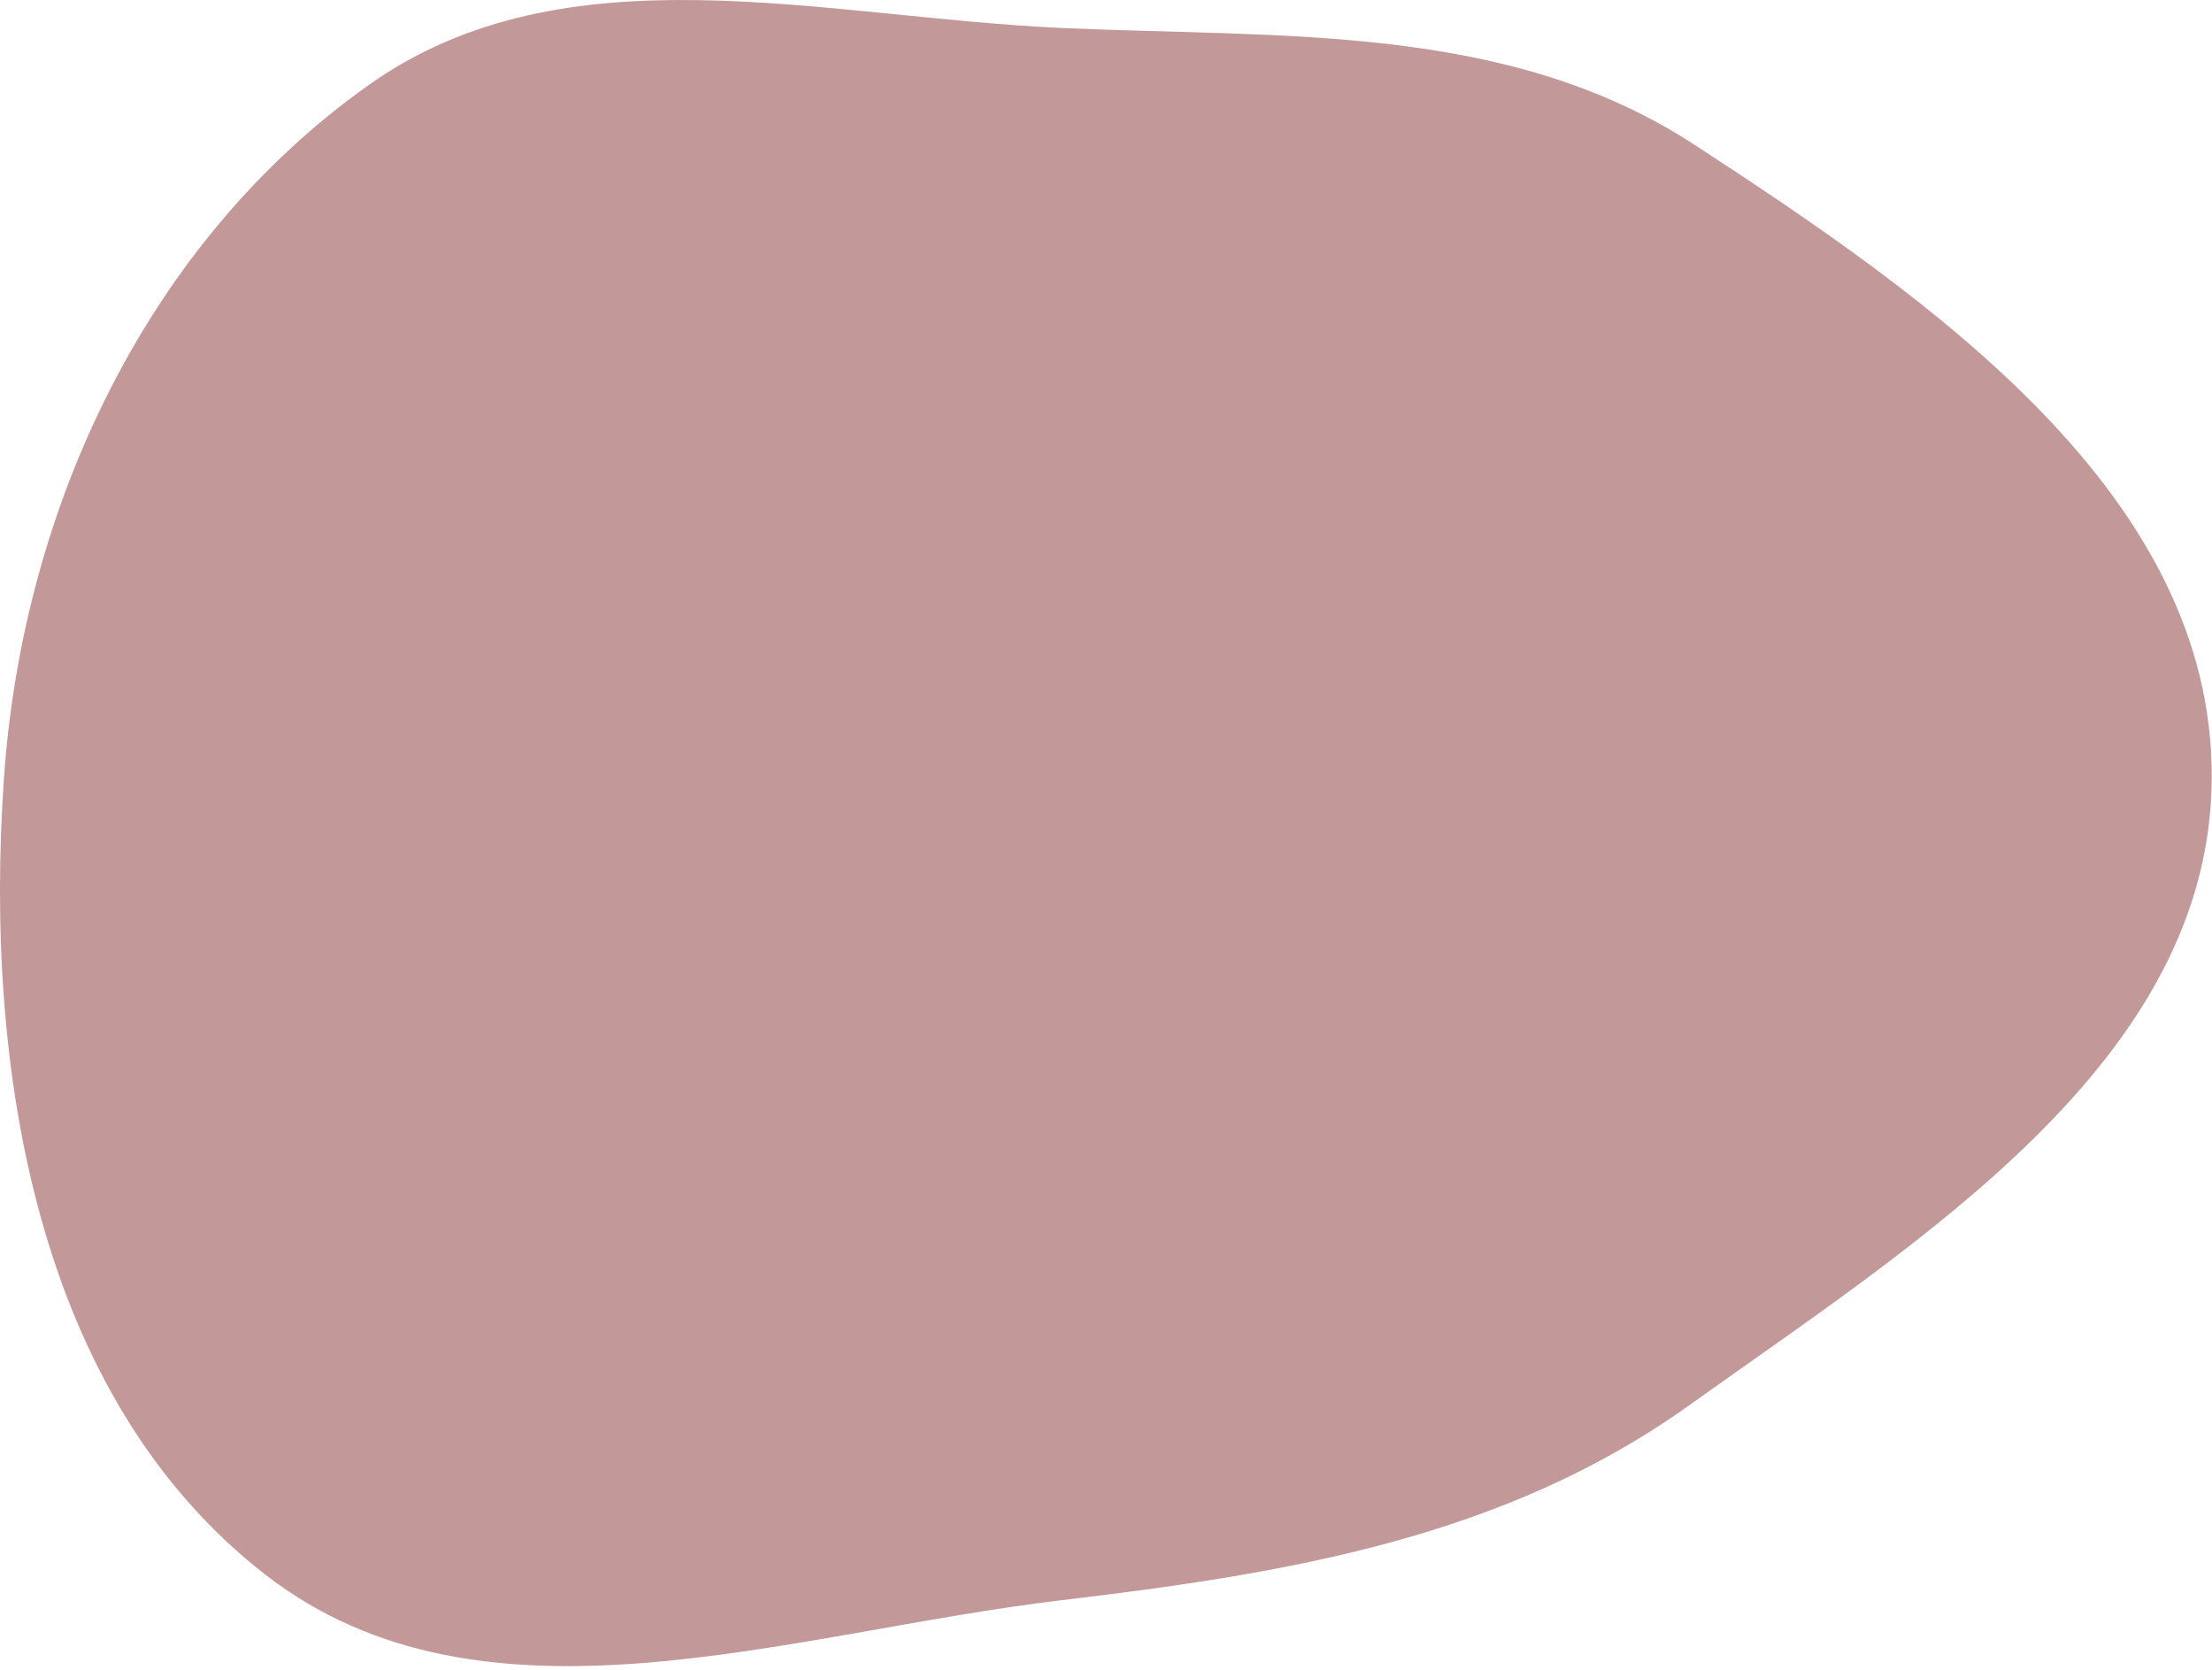
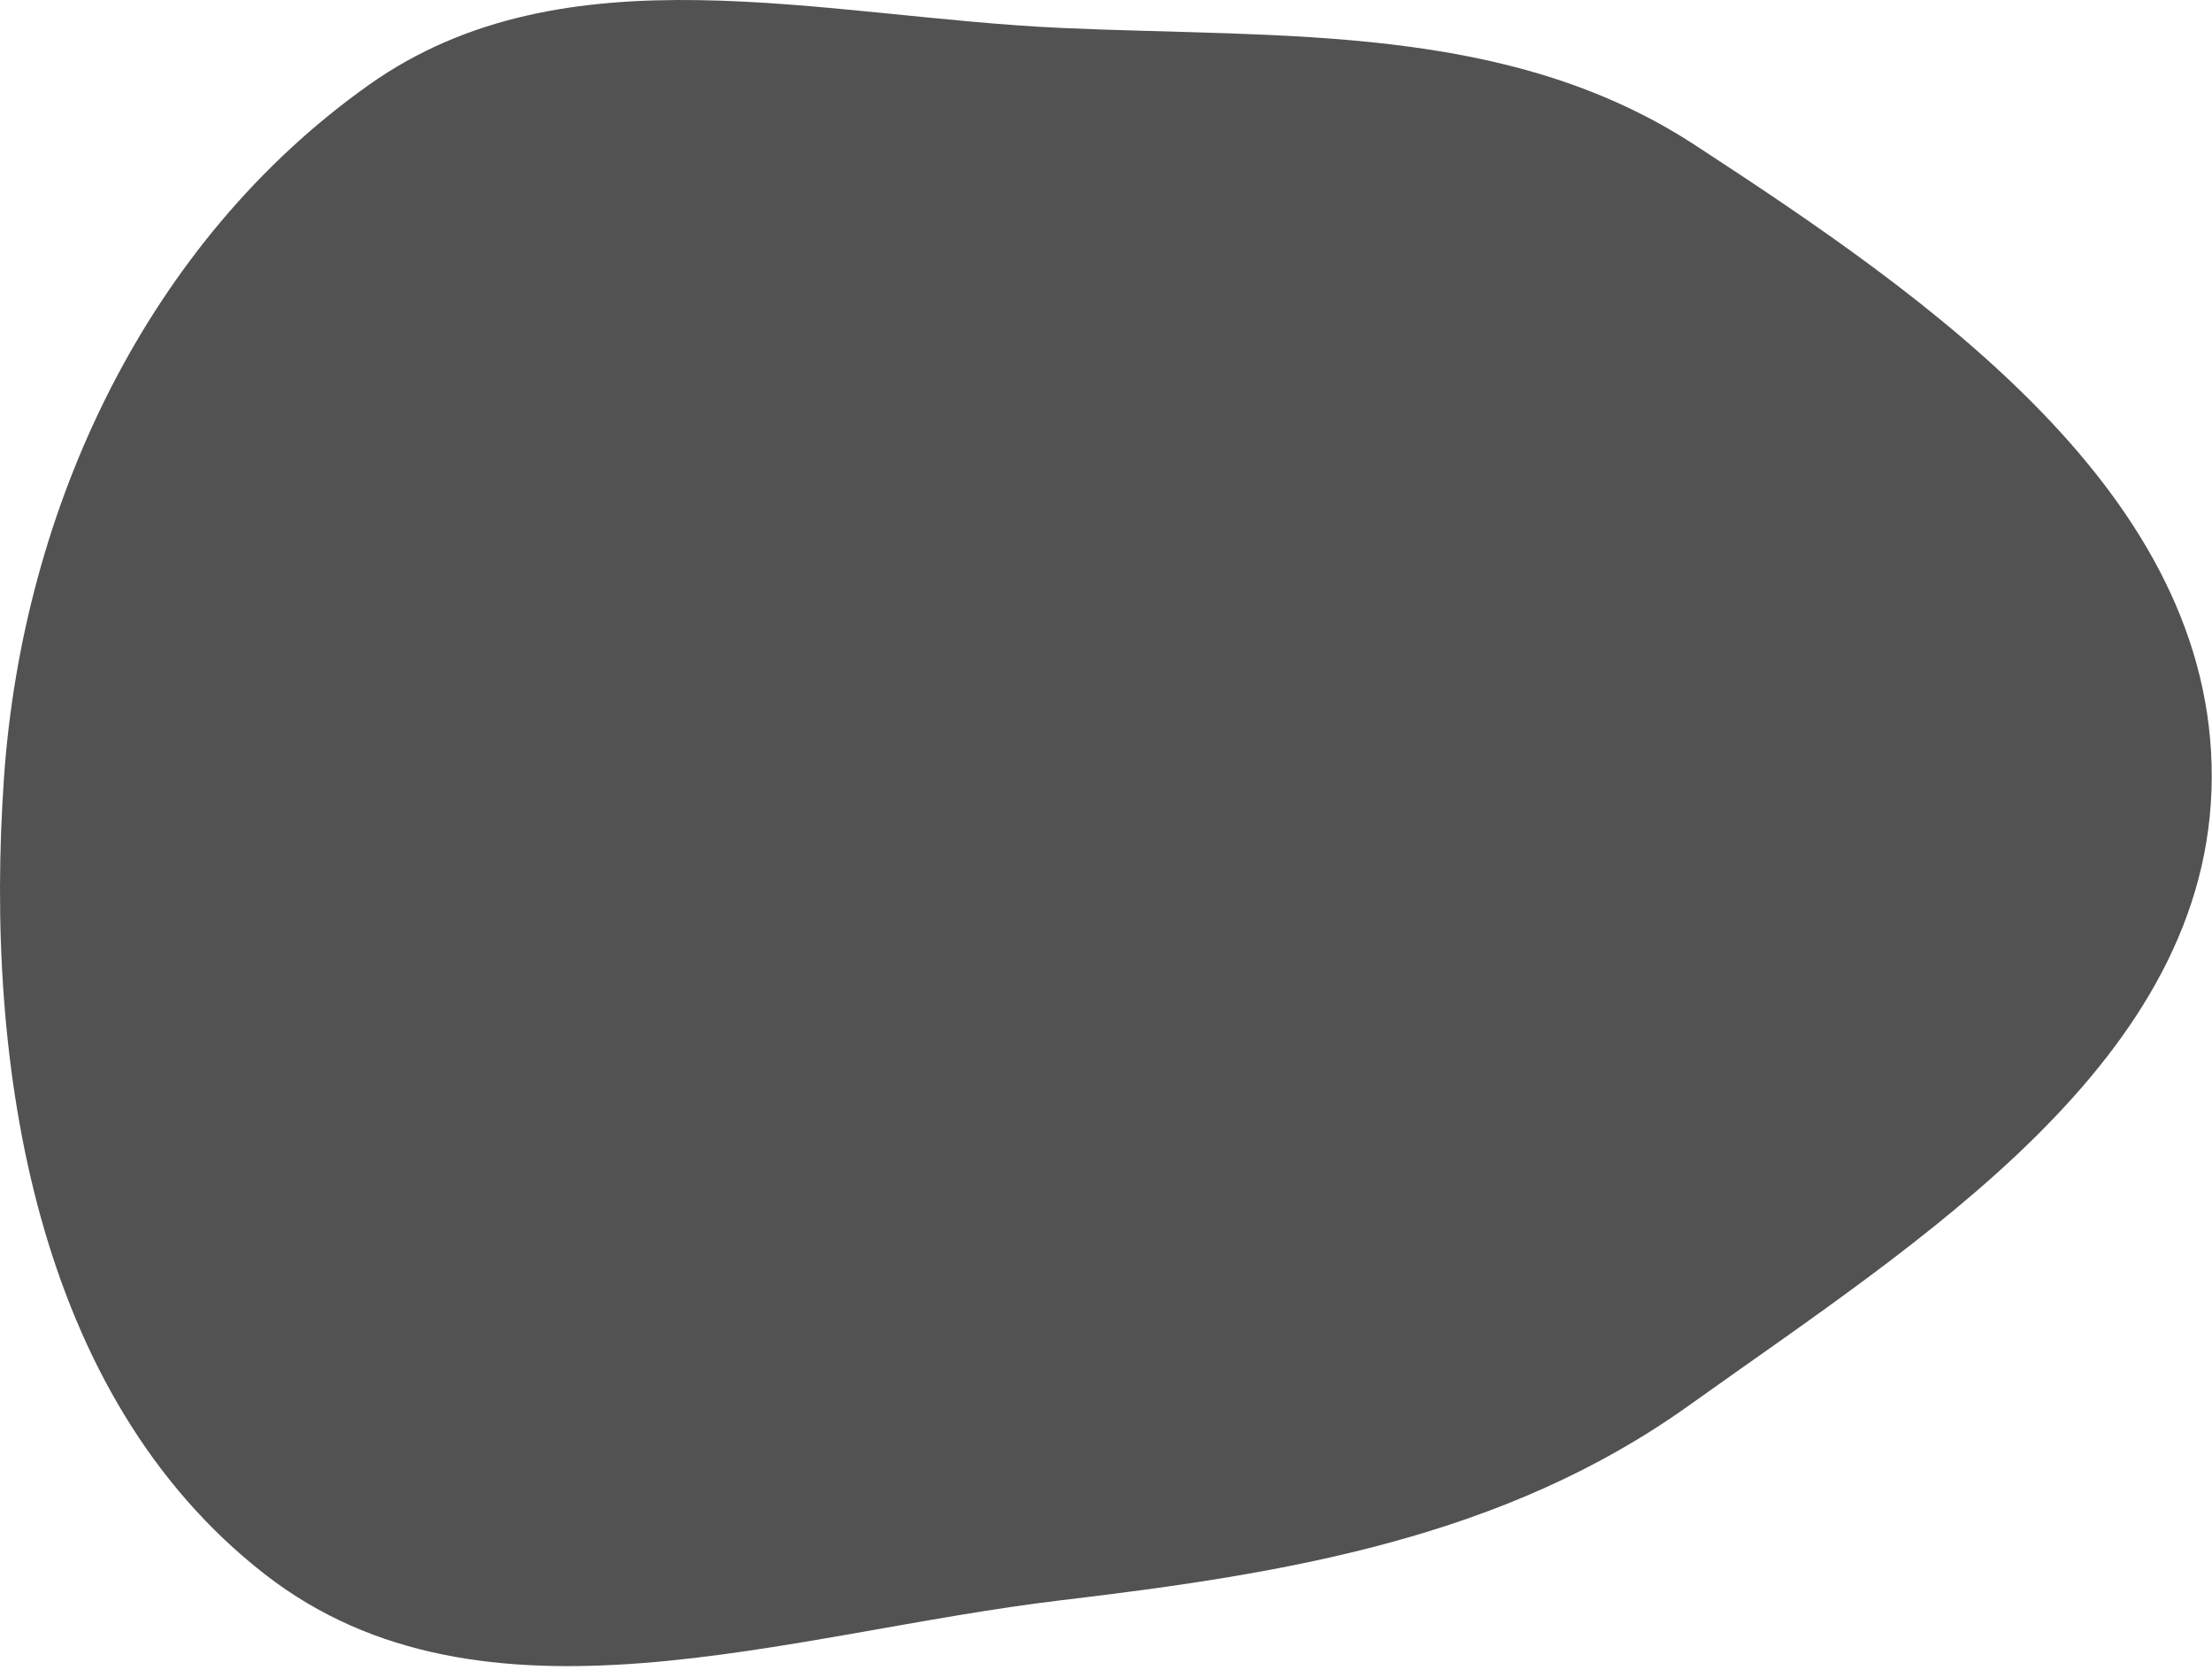
<svg xmlns="http://www.w3.org/2000/svg" width="680" height="513" viewBox="0 0 680 513" fill="none">
-   <path fill-rule="evenodd" clip-rule="evenodd" d="M326.323 8.592C394.809 11.681 463.447 7.042 520.882 44.473C593.835 92.016 680.291 151.956 679.92 239.032C679.55 326.031 590.007 381.345 519.232 431.941C462.293 472.646 395.828 483.567 326.323 491.814C242.025 501.815 148.491 535.986 81.477 483.878C10.991 429.072 -4.983 328.102 1.226 239.032C7.026 155.837 45.351 74.326 113.389 26.098C173.789 -16.716 252.363 5.257 326.323 8.592Z" fill="#C29898" />
+   <path fill-rule="evenodd" clip-rule="evenodd" d="M326.323 8.592C394.809 11.681 463.447 7.042 520.882 44.473C593.835 92.016 680.291 151.956 679.92 239.032C679.549 326.031 590.007 381.345 519.232 431.941C462.293 472.646 395.828 483.567 326.323 491.814C242.025 501.815 148.491 535.986 81.477 483.878C10.991 429.072 -4.983 328.102 1.226 239.032C7.026 155.837 45.351 74.326 113.389 26.098C173.789 -16.716 252.363 5.257 326.323 8.592Z" fill="#525252" />
</svg>
